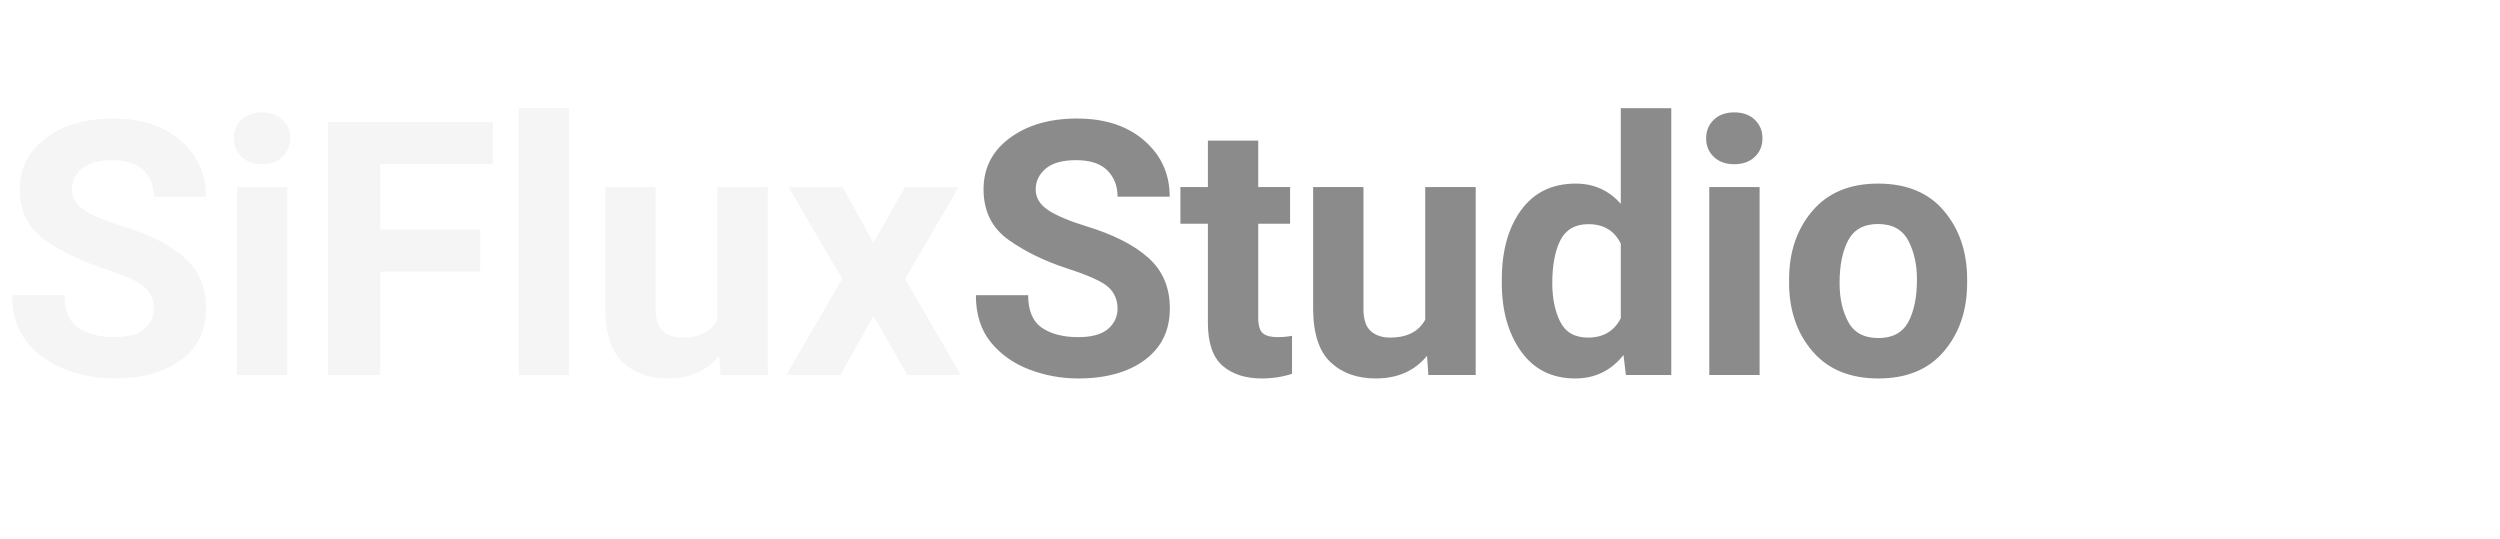
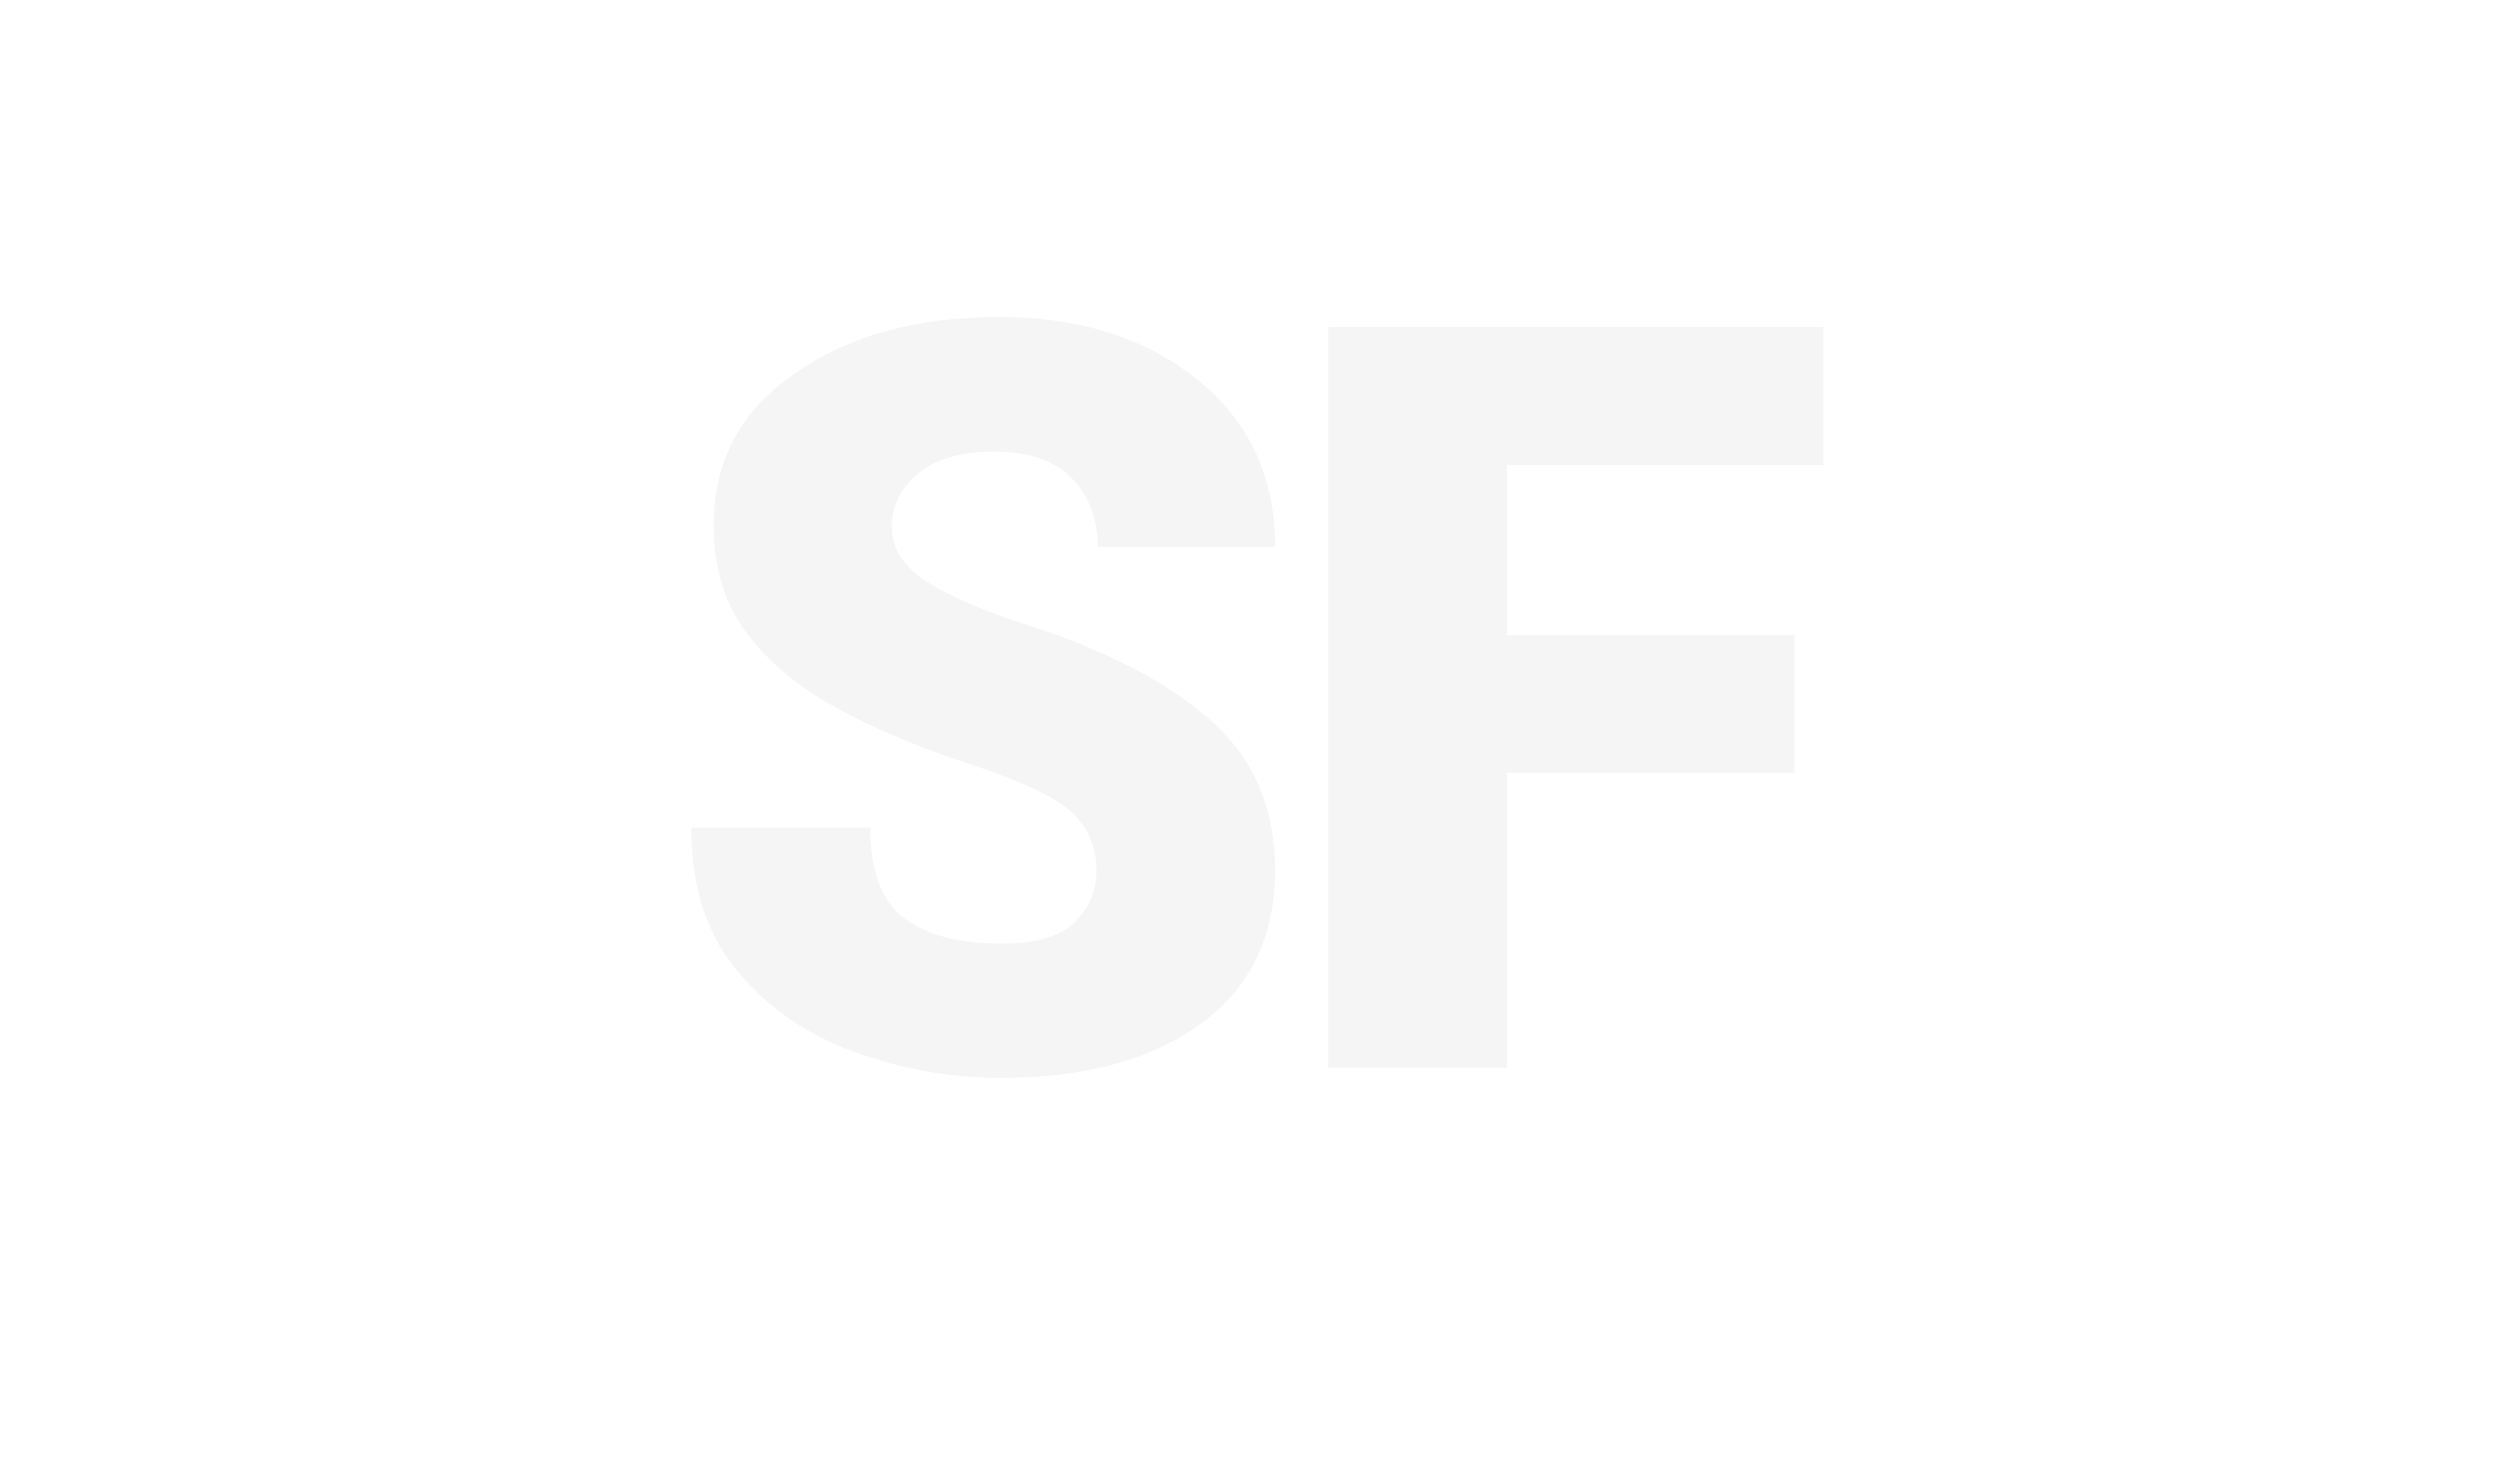
- <svg xmlns="http://www.w3.org/2000/svg" viewBox="0 0 260 56" width="260" height="56" role="img" aria-label="SiFlux Studio">
-   <text x="0" y="39" font-family="system-ui, -apple-system, 'Segoe UI', Roboto, Helvetica, Arial, sans-serif" font-size="37" font-weight="750" letter-spacing="-0.4" fill="#f5f5f5">SiFlux<tspan fill="#8b8b8b"> Studio</tspan>
-   </text>
+ <svg xmlns="http://www.w3.org/2000/svg" viewBox="0 0 96 56" width="96" height="56" role="img" aria-label="SiFlux">
+   <text x="48" y="41" text-anchor="middle" font-family="system-ui, -apple-system, 'Segoe UI', Roboto, Helvetica, Arial, sans-serif" font-size="40" font-weight="800" letter-spacing="-1.5" fill="#f5f5f5">SF</text>
</svg>
